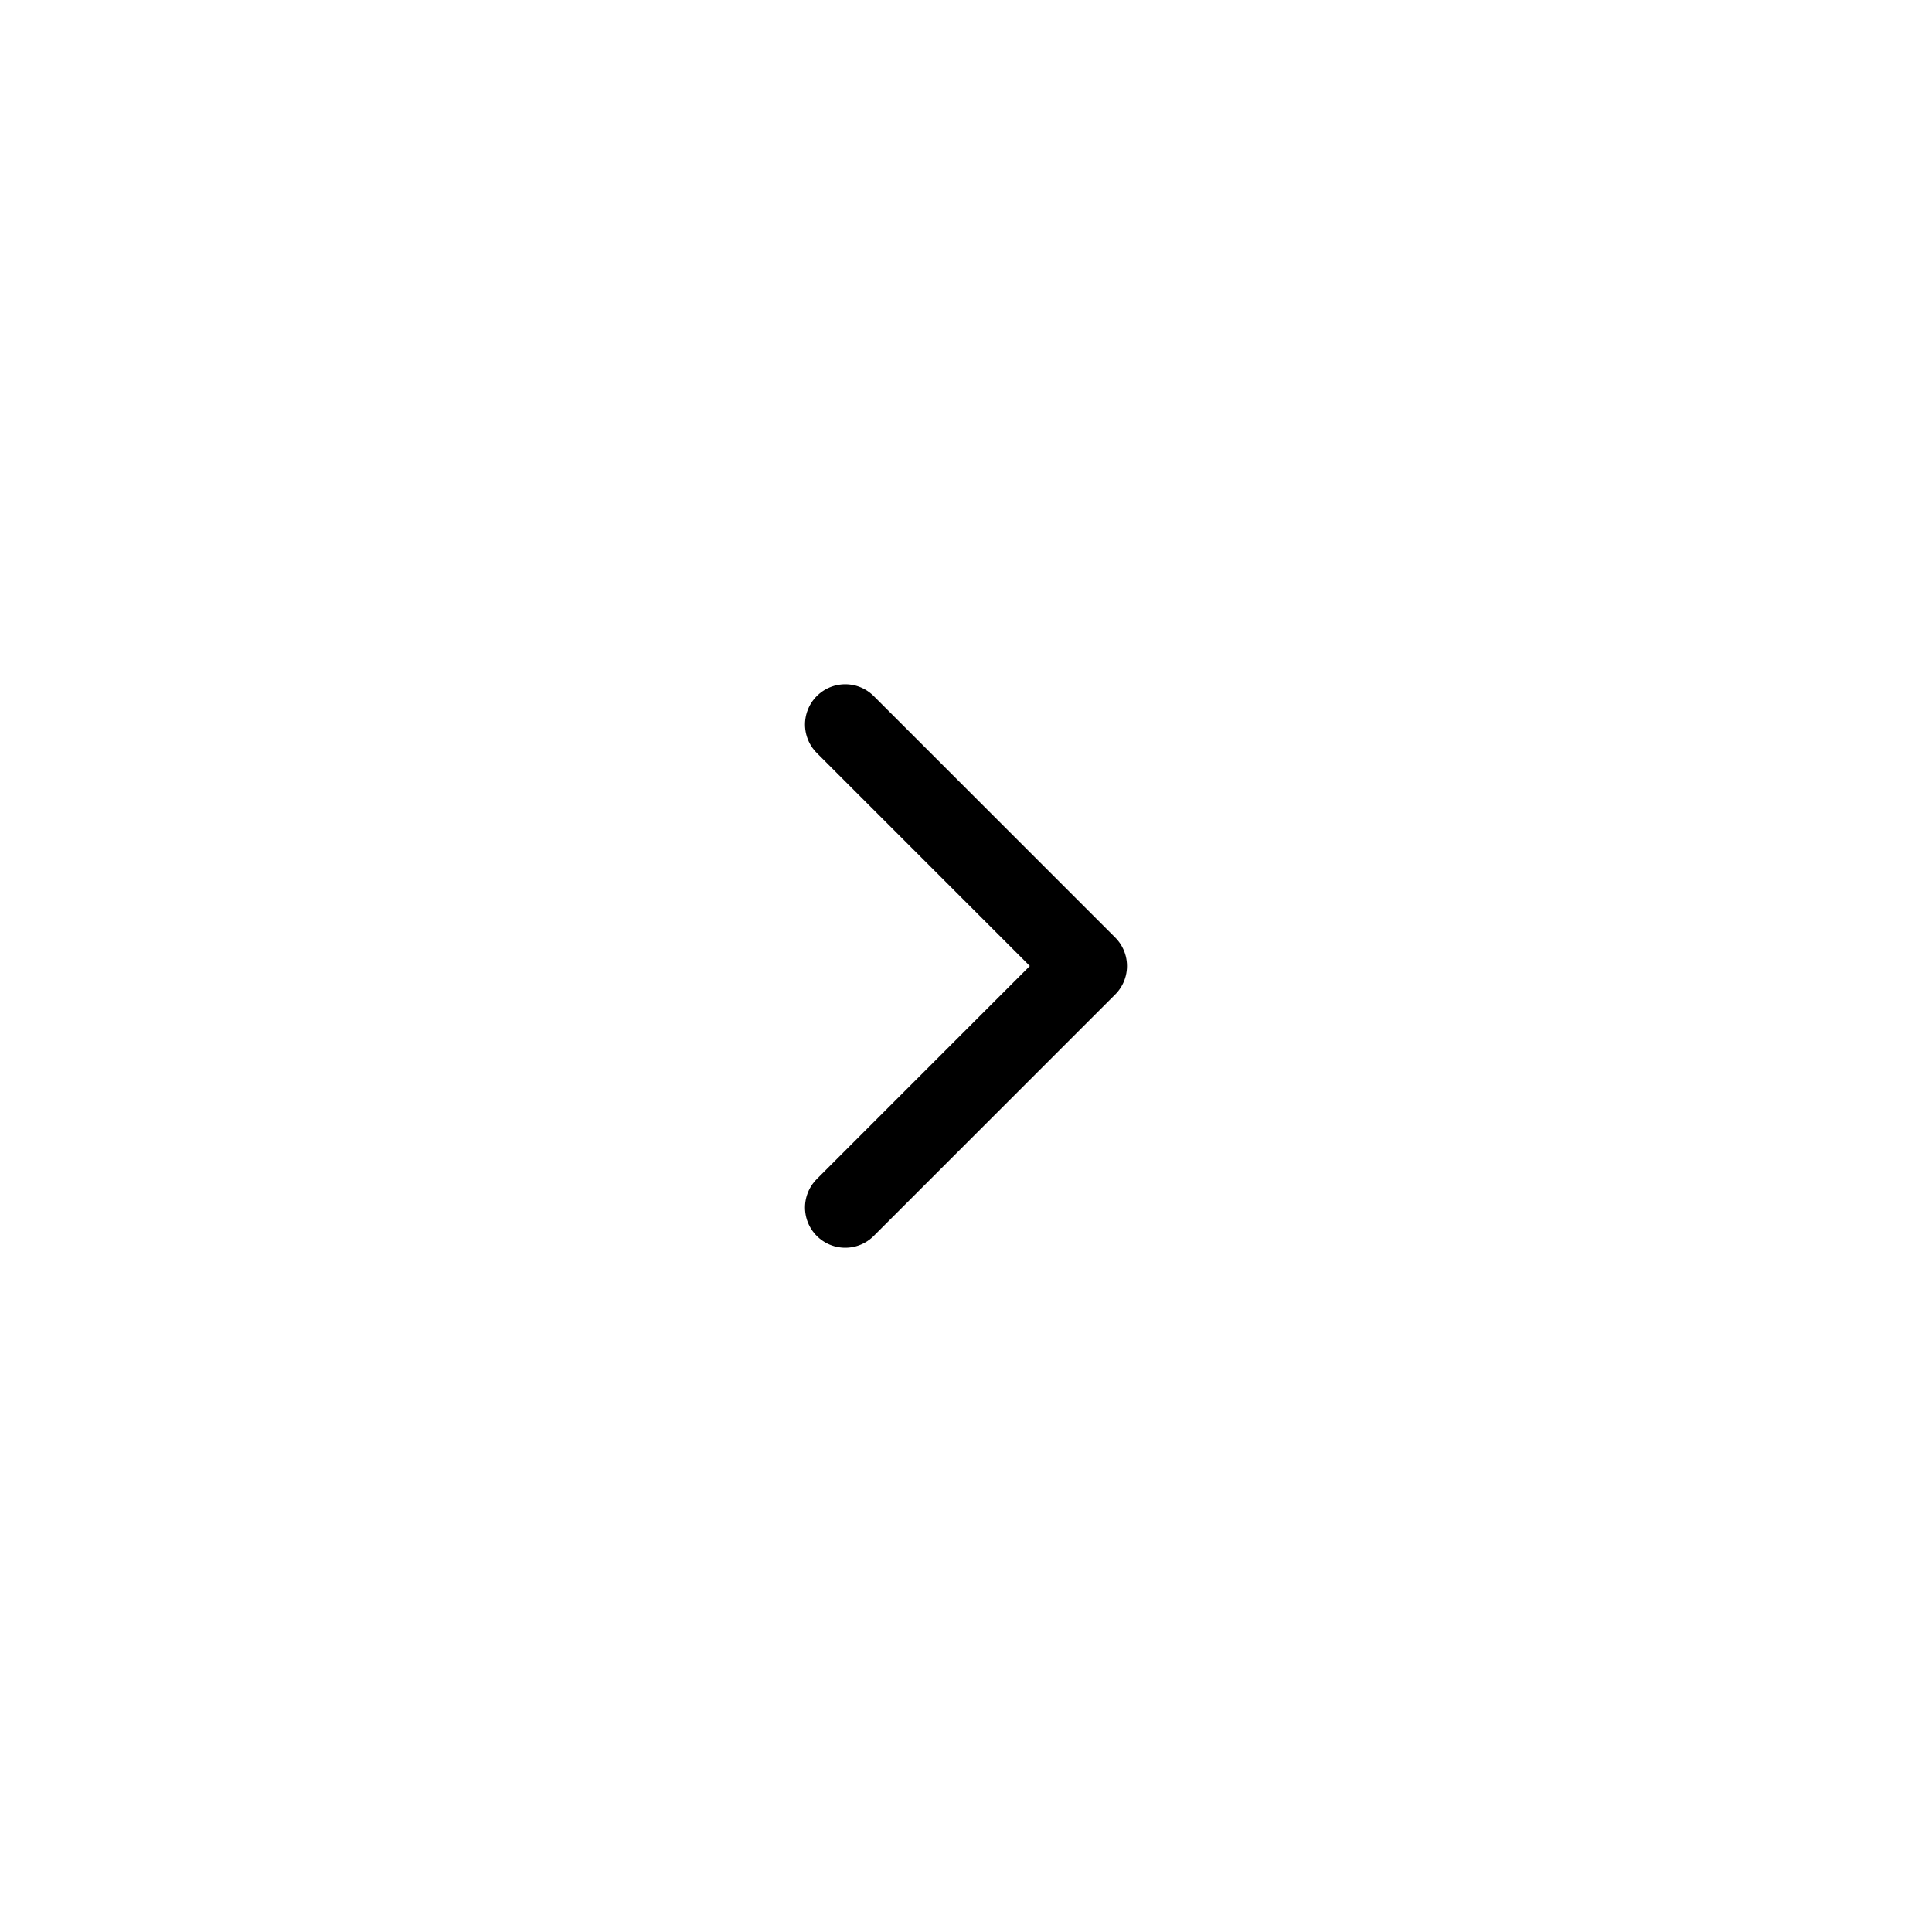
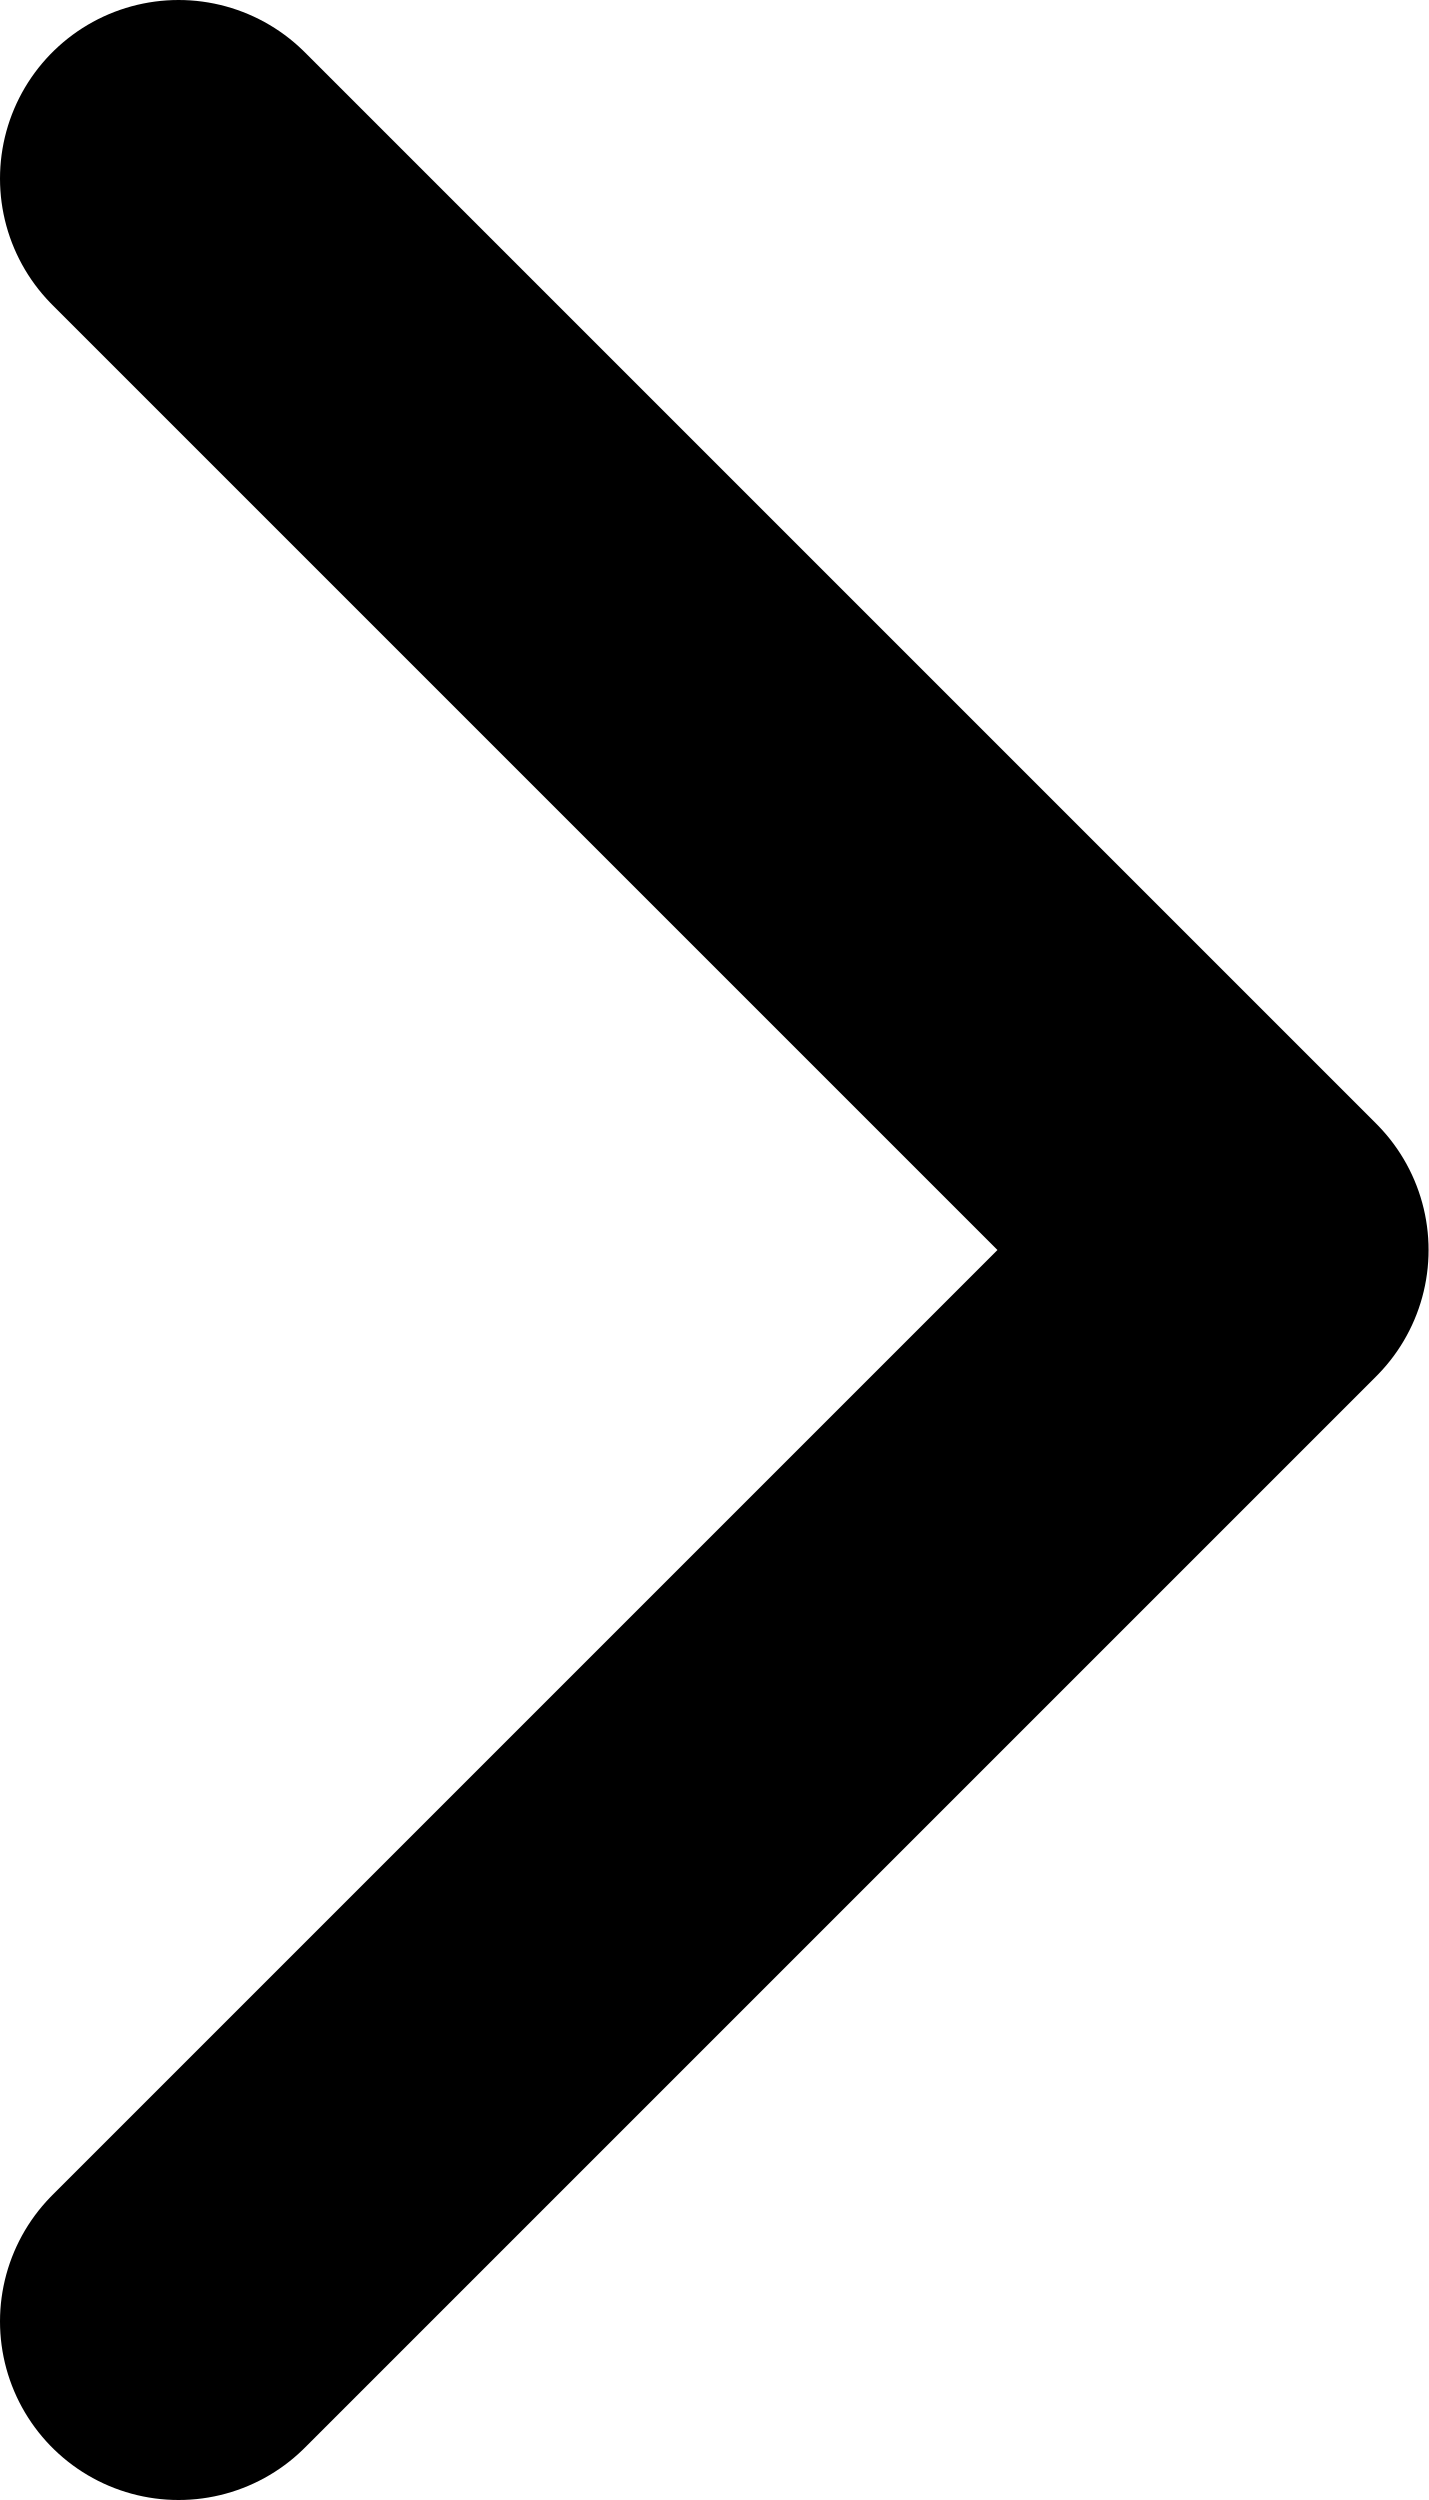
- <svg xmlns="http://www.w3.org/2000/svg" viewBox="0 0 48 48">
+ <svg xmlns="http://www.w3.org/2000/svg" viewBox="0 0 1.6 2.8">
  <defs>
-     <style>.a,.b{fill:none;}.b{stroke:#000;stroke-linecap:round;stroke-linejoin:round;stroke-width:2px;}</style>
+     <style>
+       .b {
+         fill: none;
+         stroke: #000;
+         stroke-linecap: round;
+         stroke-linejoin: round;
+         stroke-width: 0.4px; 
+       }
+     </style>
  </defs>
-   <rect class="a" width="48" height="48" />
-   <polyline class="b" points="21 18 27 24 21 30" />
+   <polyline class="b" points="0.2 0.2 1.4 1.4 0.2 2.6" />
</svg>
